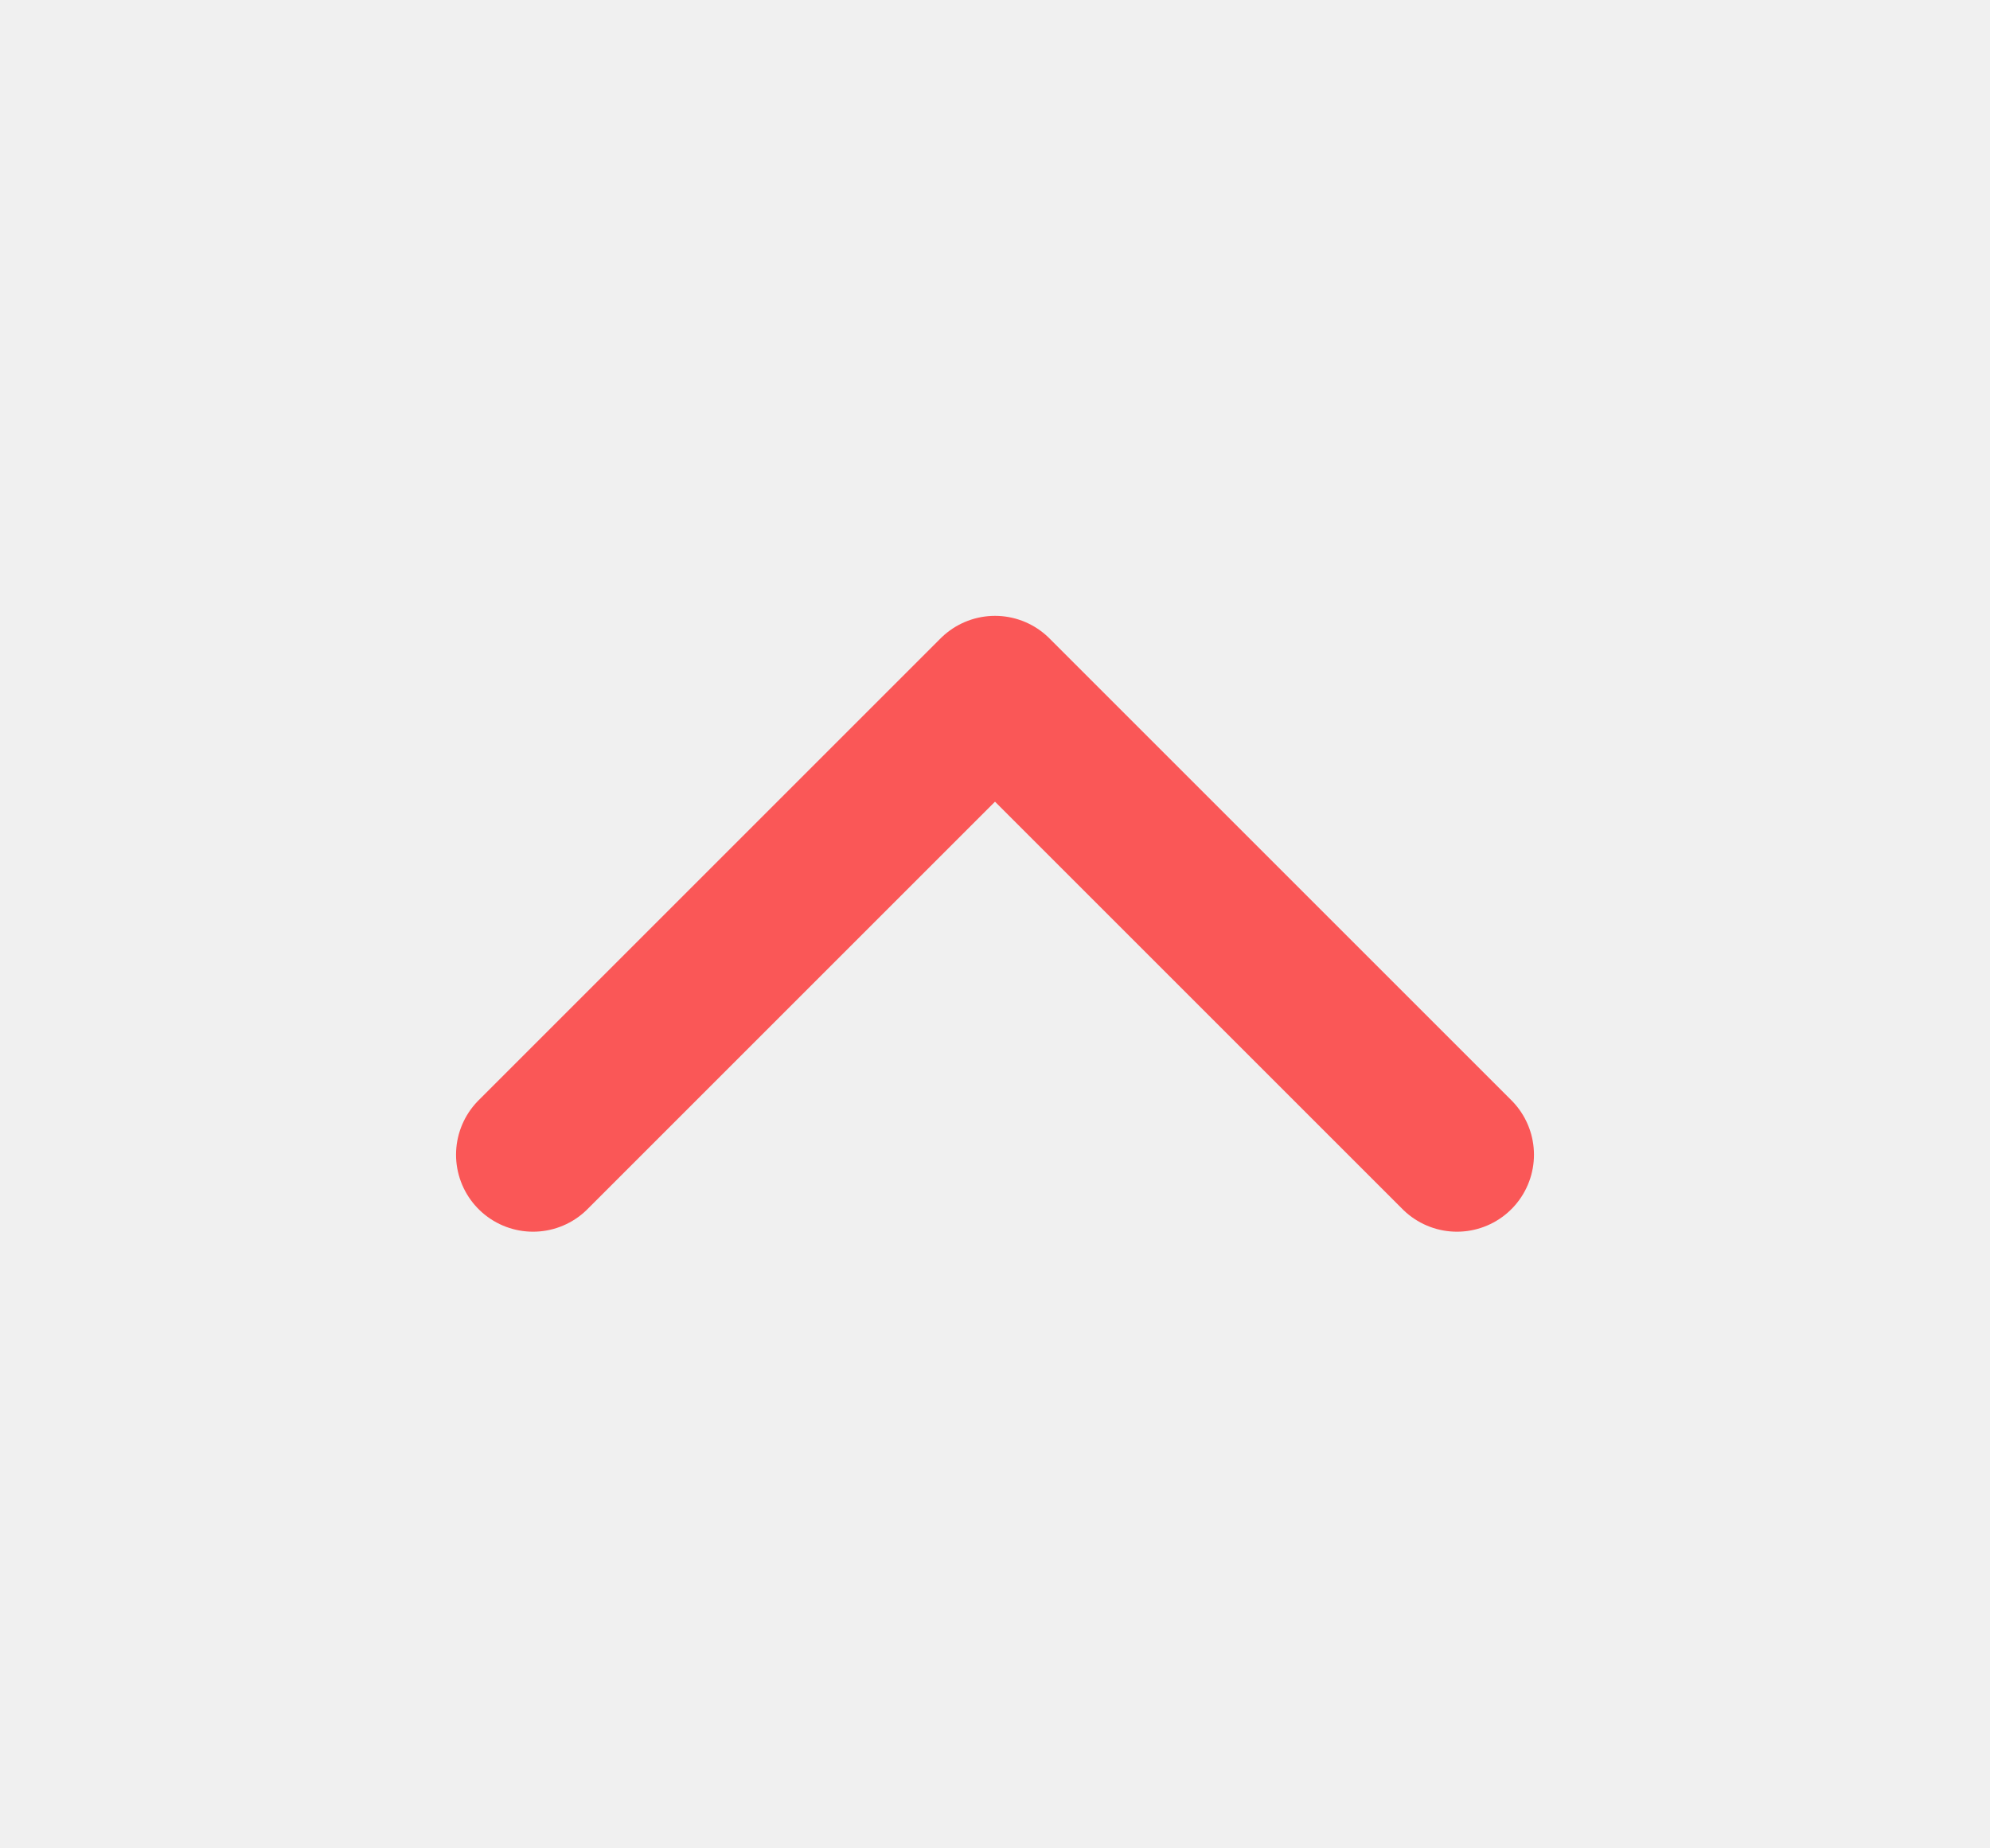
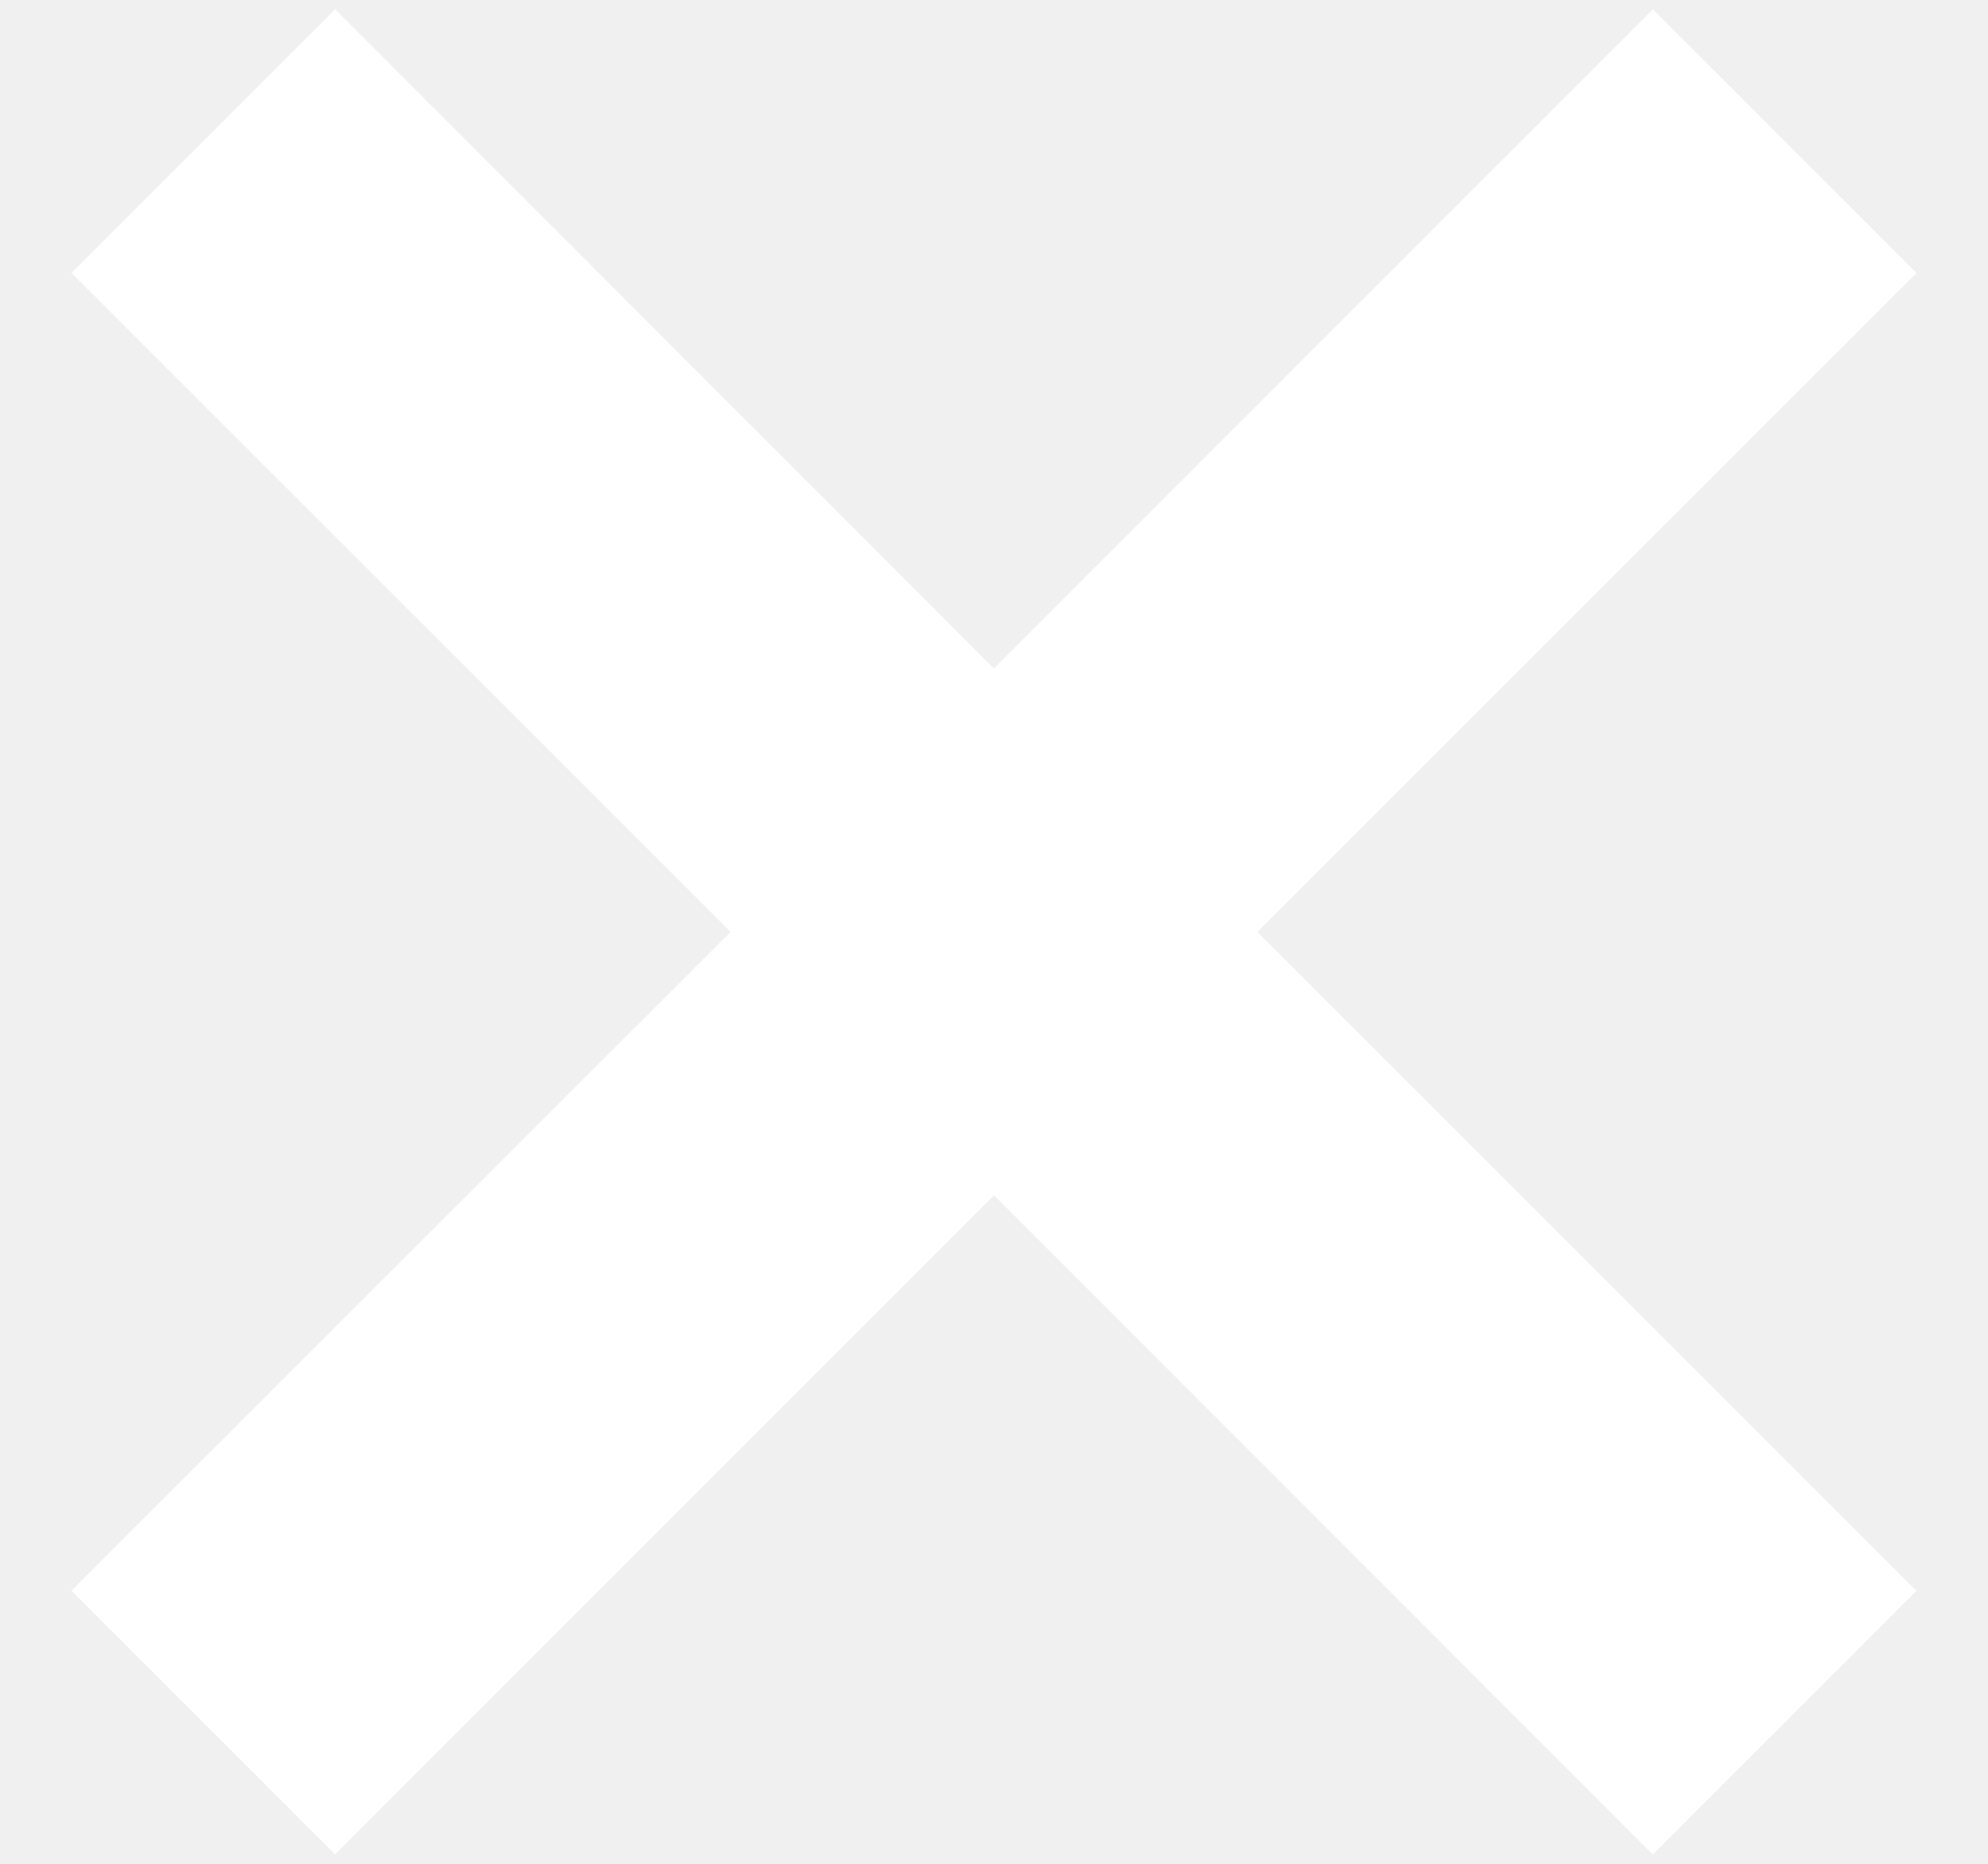
- <svg xmlns="http://www.w3.org/2000/svg" width="28" height="26" viewBox="0 0 24 24" fill="none" stroke="#fa5757" stroke-width="2" stroke-linecap="round" stroke-linejoin="round" class="feather feather-chevron-up">
-   <polyline points="18 15 12 9 6 15" />
+ <svg xmlns="http://www.w3.org/2000/svg" width="16" height="15">
+   <path fill="#FFF" fill-rule="evenodd" d="M8 5.379L13.303.075l2.122 2.122L10.12 7.5l5.304 5.303-2.122 2.122L8 9.62l-5.303 5.304-2.122-2.122L5.88 7.5.575 2.197 2.697.075 8 5.38z" />
</svg>
